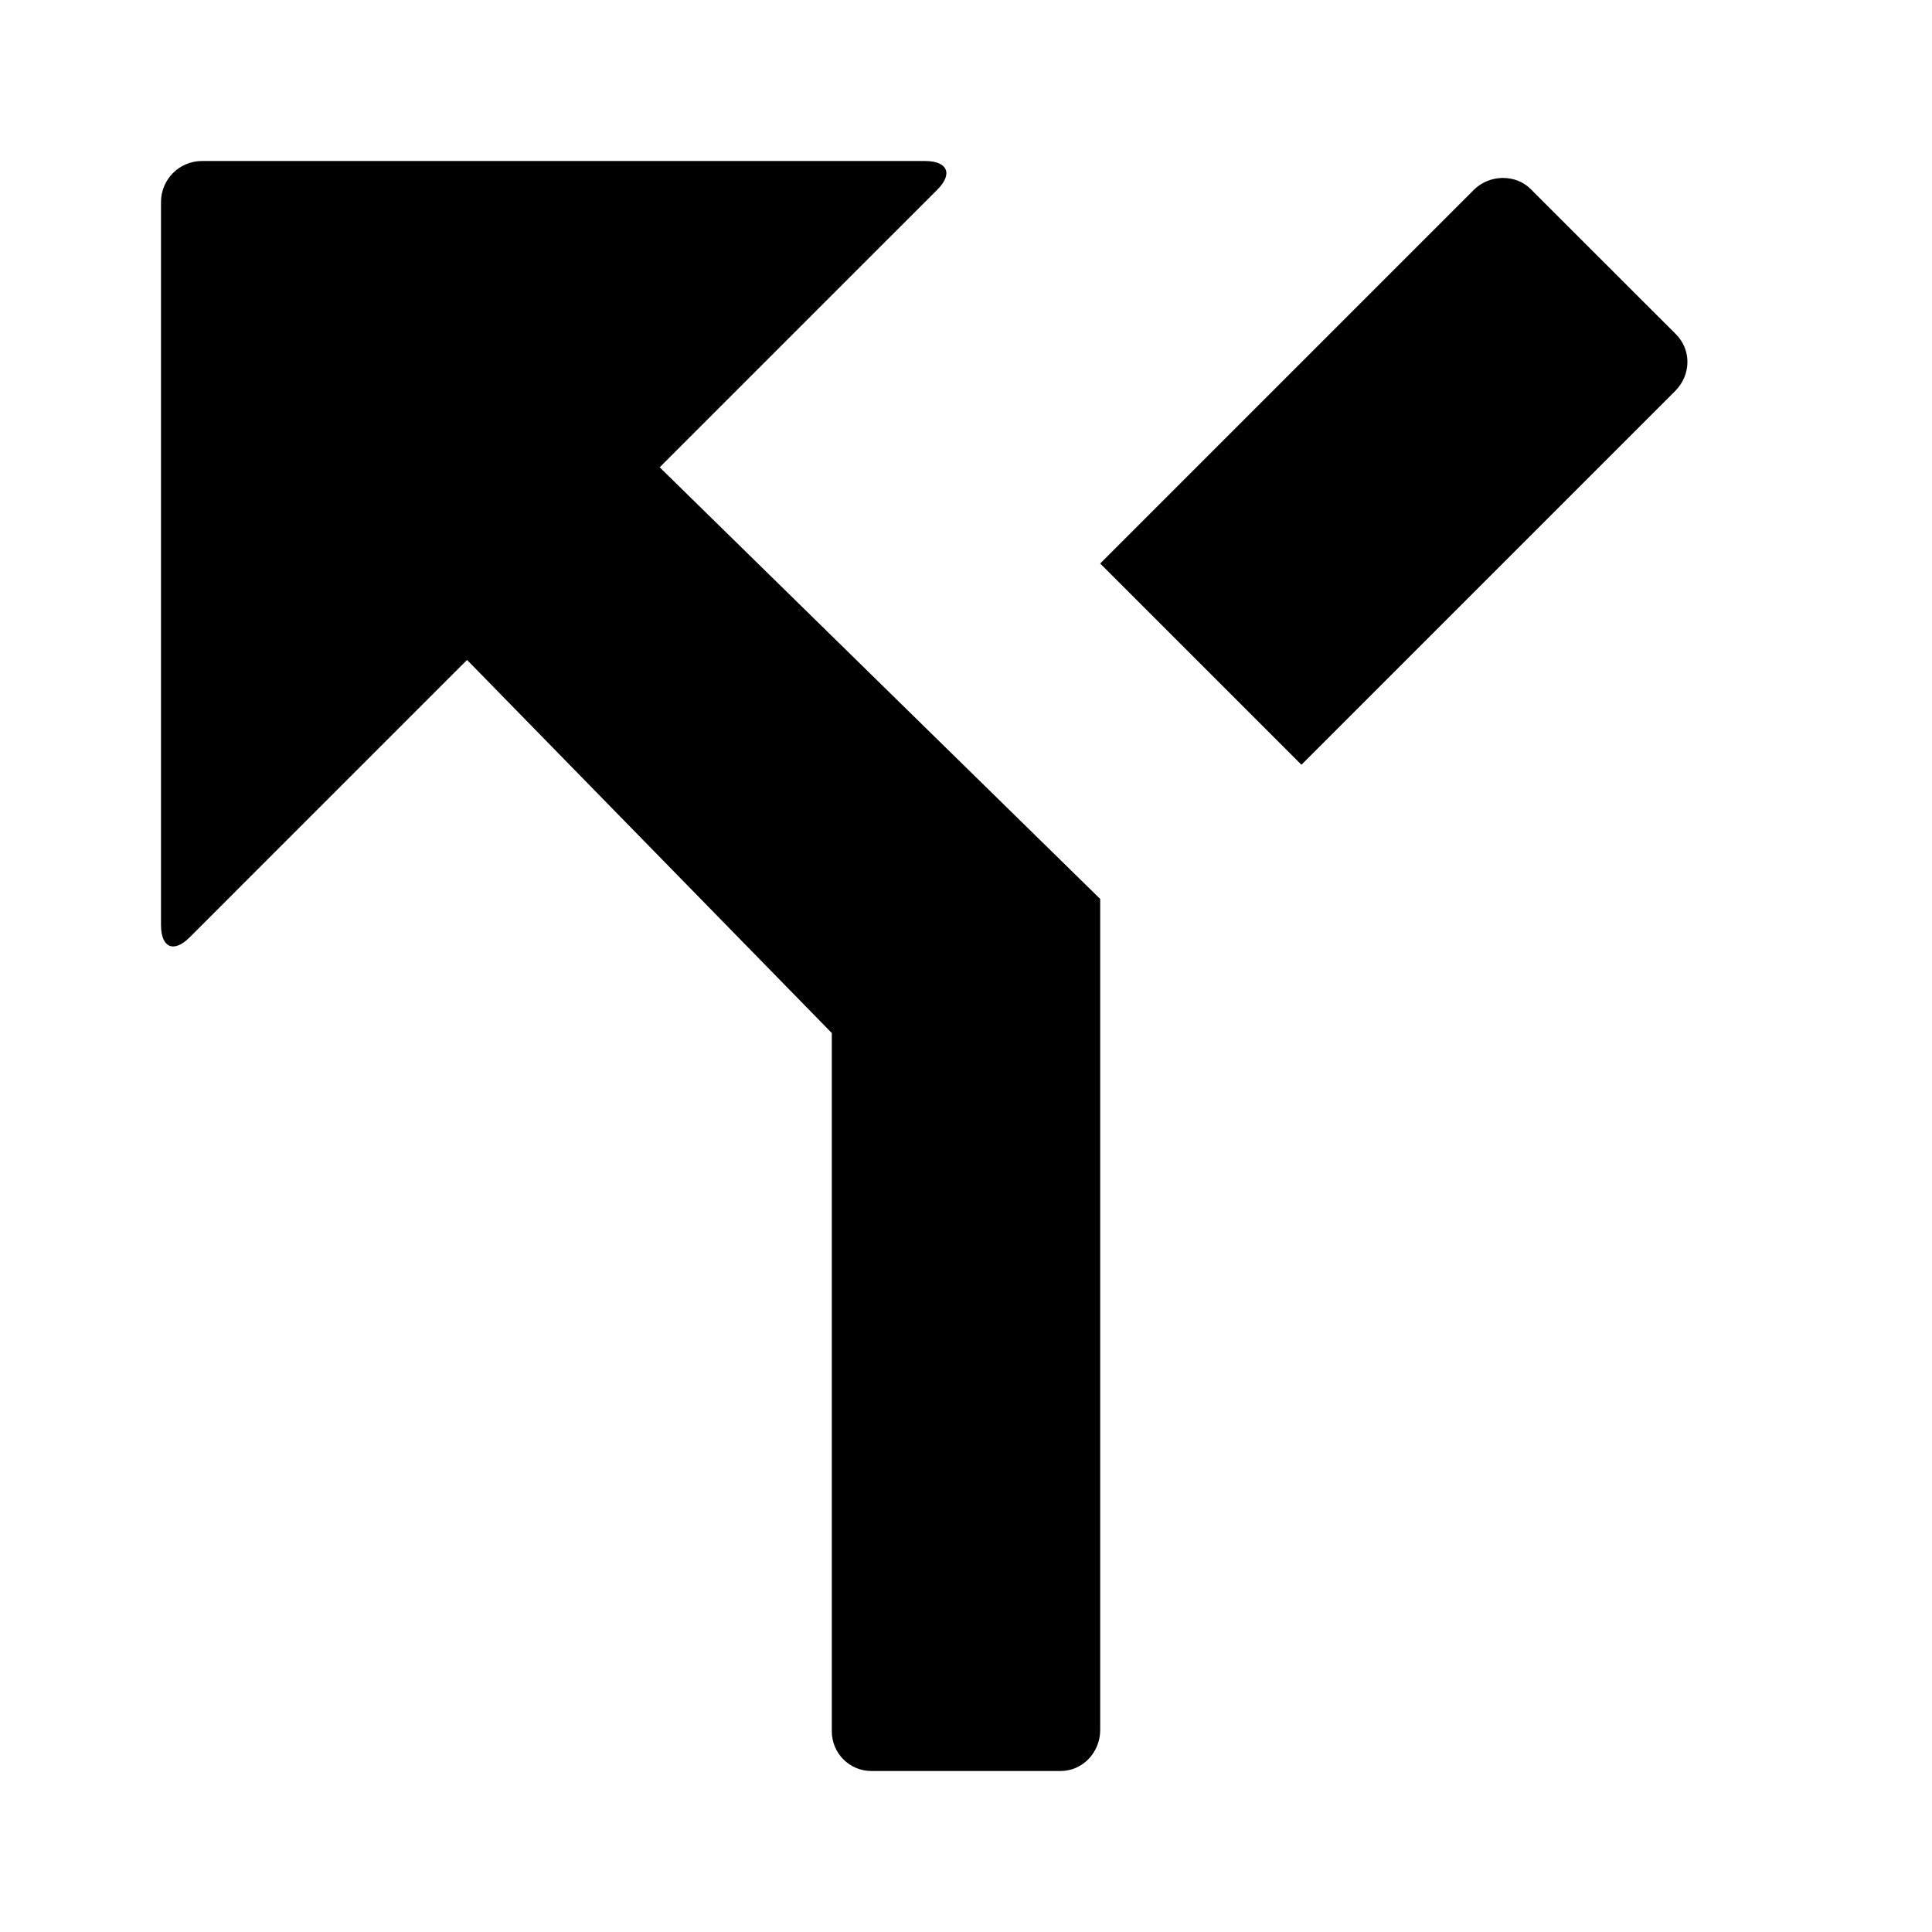
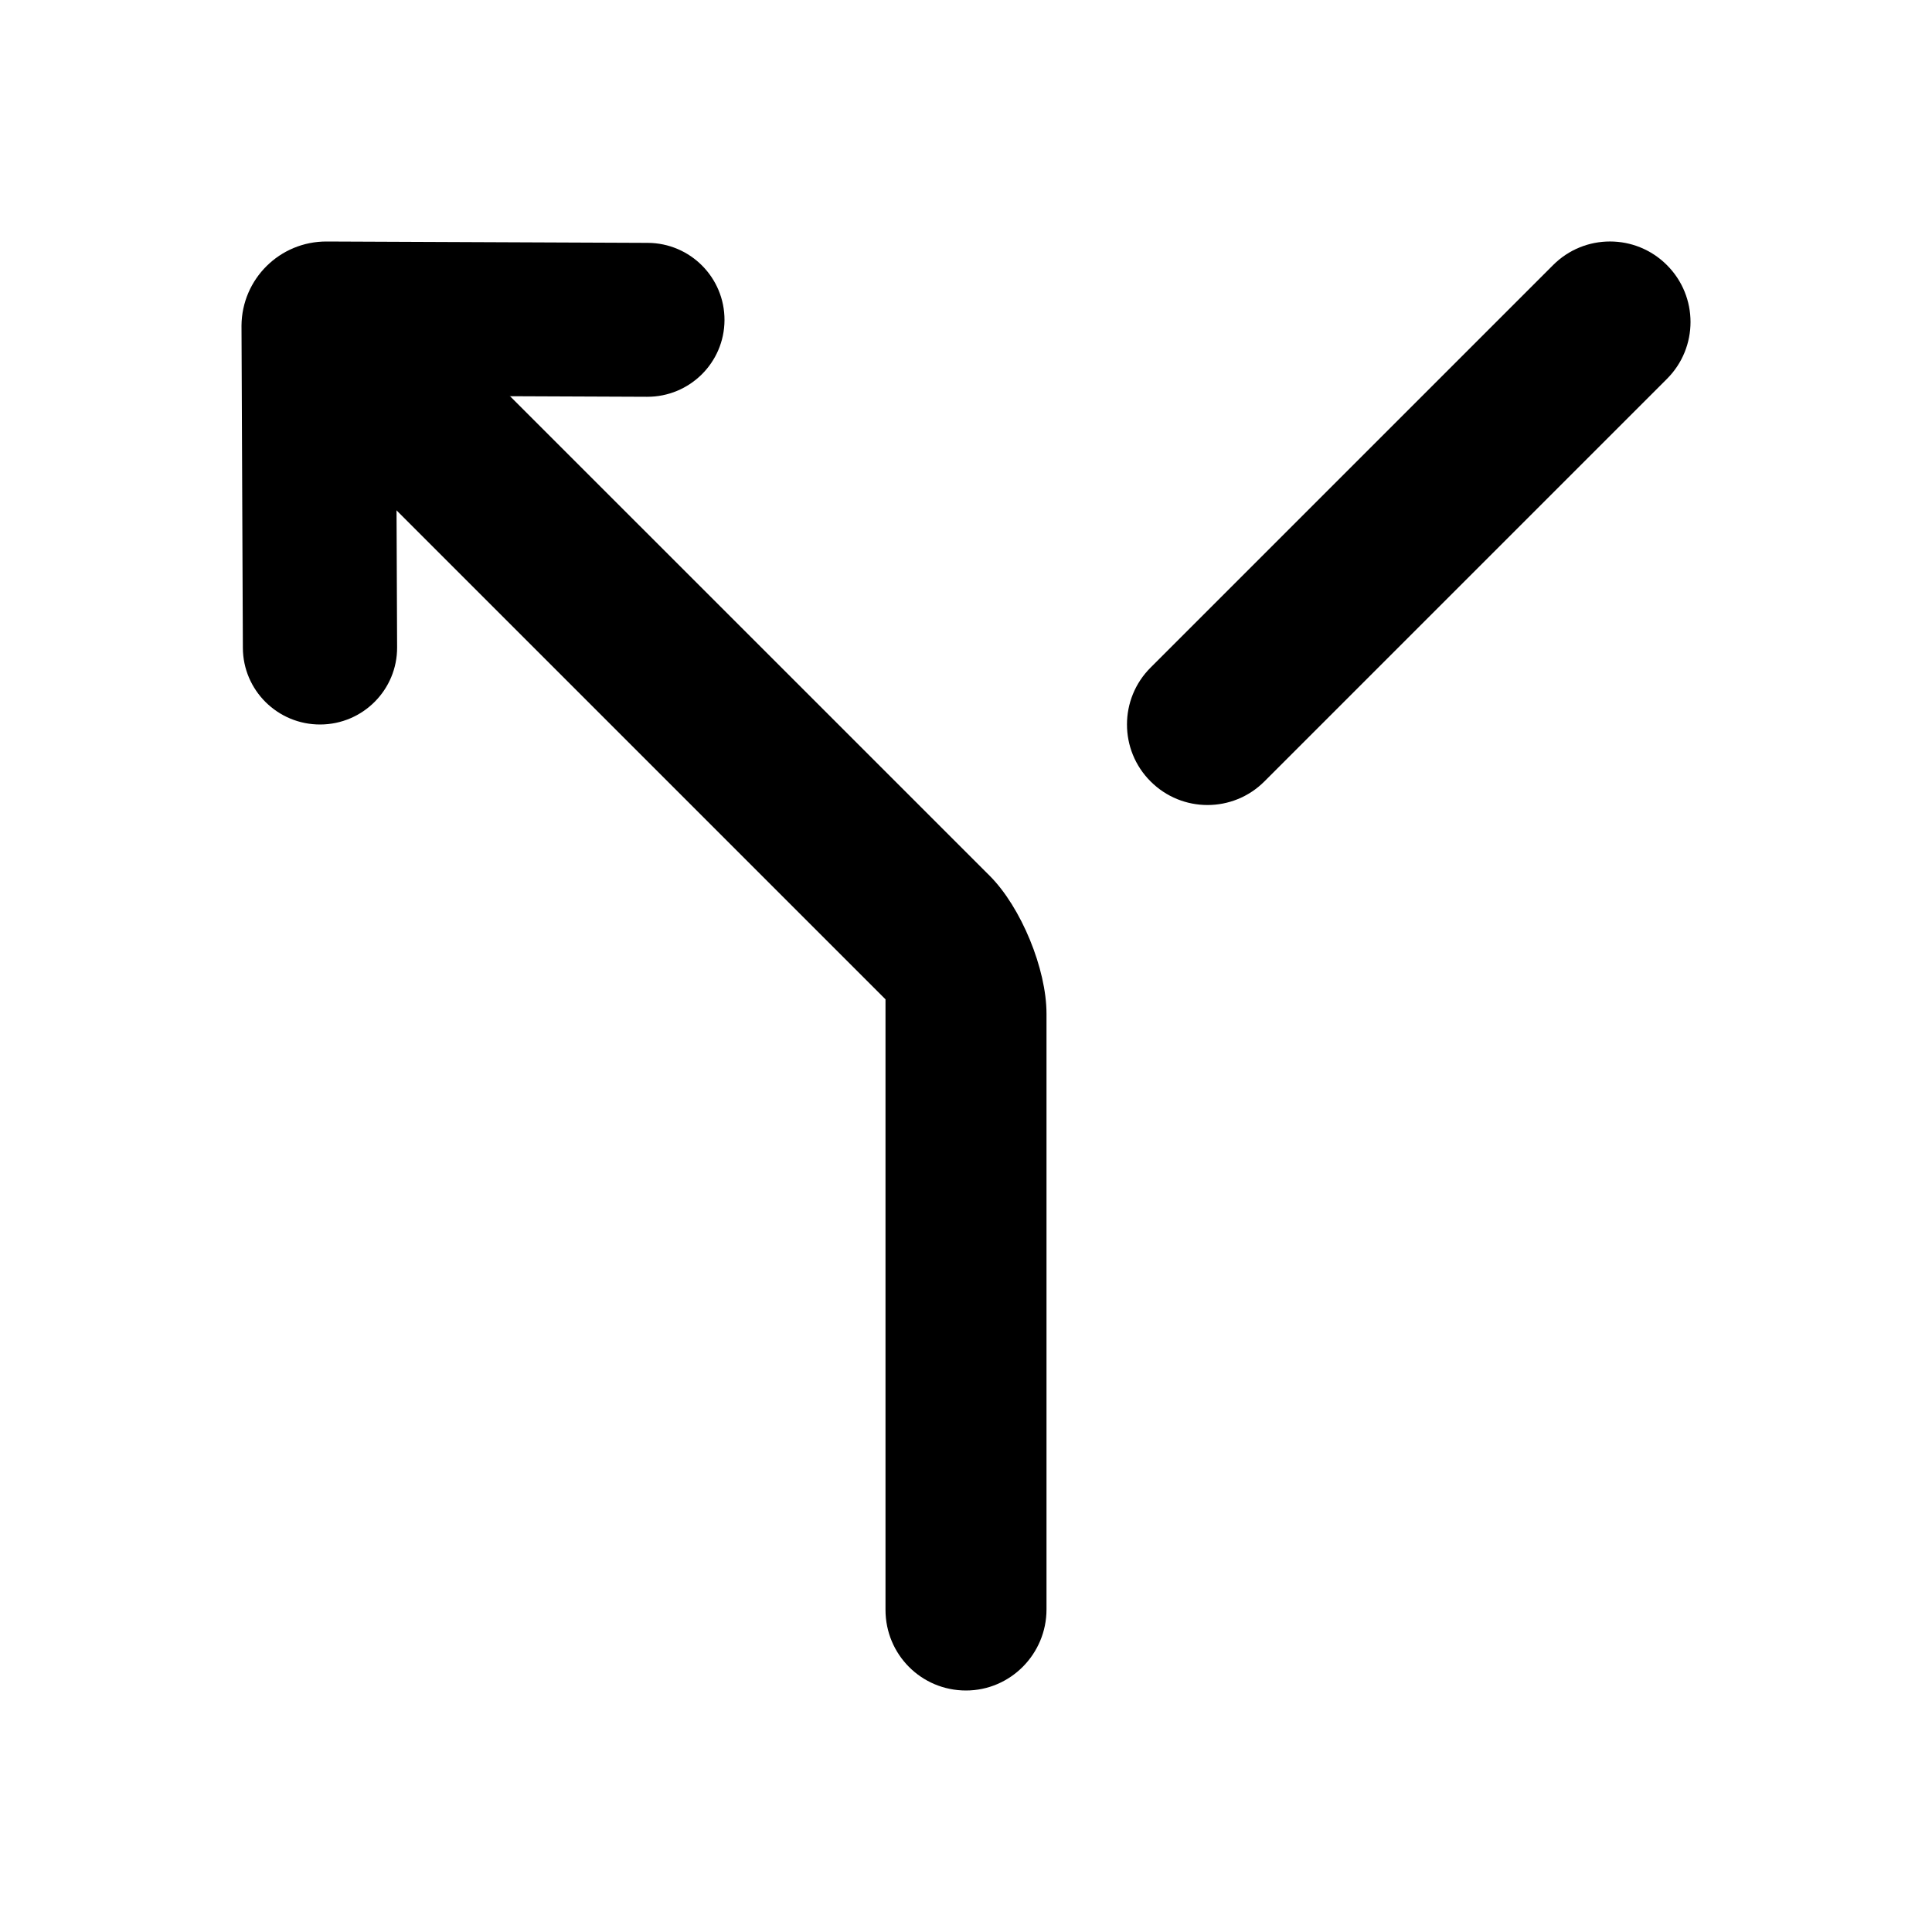
<svg xmlns="http://www.w3.org/2000/svg" width="24px" height="24px" viewBox="0 0 24 24" version="1.1">
  <defs />
-   <g id="24-x-20" stroke="none" stroke-width="1" fill="none" fill-rule="evenodd">
-     <g id="editor-24x20/editor-decision" fill="currentColor">
-       <g id="decision" transform="translate(2, 2)">
-         <path d="M6.195,3.805 L11.667,9.167 L11.667,10 L11.667,19.49 C11.667,19.772 11.446,20 11.175,20 L8.825,20 C8.552,20 8.333,19.779 8.333,19.507 L8.333,10.833 L3.802,6.198 L0.356,9.644 C0.157,9.843 0,9.772 0,9.49 L0,0.51 C0,0.228 0.228,0 0.51,0 L9.49,0 C9.772,0 9.841,0.159 9.644,0.356 L6.195,3.805 Z M16.307,0.36 C16.506,0.161 16.831,0.164 17.014,0.348 L18.819,2.152 C19.011,2.344 19.012,2.655 18.807,2.86 L14.167,7.5 L11.667,5 L16.307,0.36 Z" id="Shape" />
+   <g id="Global" stroke="none" stroke-width="1" fill="none" fill-rule="evenodd">
+     <g id="decision" fill-rule="nonzero" fill="currentColor">
+       <g>
+         <path d="M19.293,3.293 L14.293,8.293 C13.902,8.683 13.902,9.317 14.293,9.707 C14.683,10.098 15.317,10.098 15.707,9.707 L20.707,4.707 C21.098,4.317 21.098,3.683 20.707,3.293 C20.317,2.902 19.683,2.902 19.293,3.293 Z" id="Page-1" />
+         <path d="M8.038,4.929 C8.567,4.931 8.998,4.505 9,3.977 C9.002,3.449 8.575,3.019 8.046,3.017 L4.058,3 C3.475,2.998 3.005,3.466 3,4.044 L3.017,8.048 C3.019,8.576 3.45,9.002 3.979,9 C4.508,8.998 4.936,8.568 4.933,8.04 L4.92,4.916 L8.038,4.929 Z" id="Page-1" />
+         <path d="M11,19.998 C11,20.552 11.444,21 12,21 L12,21 C12.552,21 13,20.546 13,19.993 L13,12.593 C13,12.037 12.685,11.271 12.295,10.88 L5.207,3.793 L3.793,5.207 L11,12.414 L11,19.998 Z" id="Path-6" />
      </g>
    </g>
  </g>
</svg>
